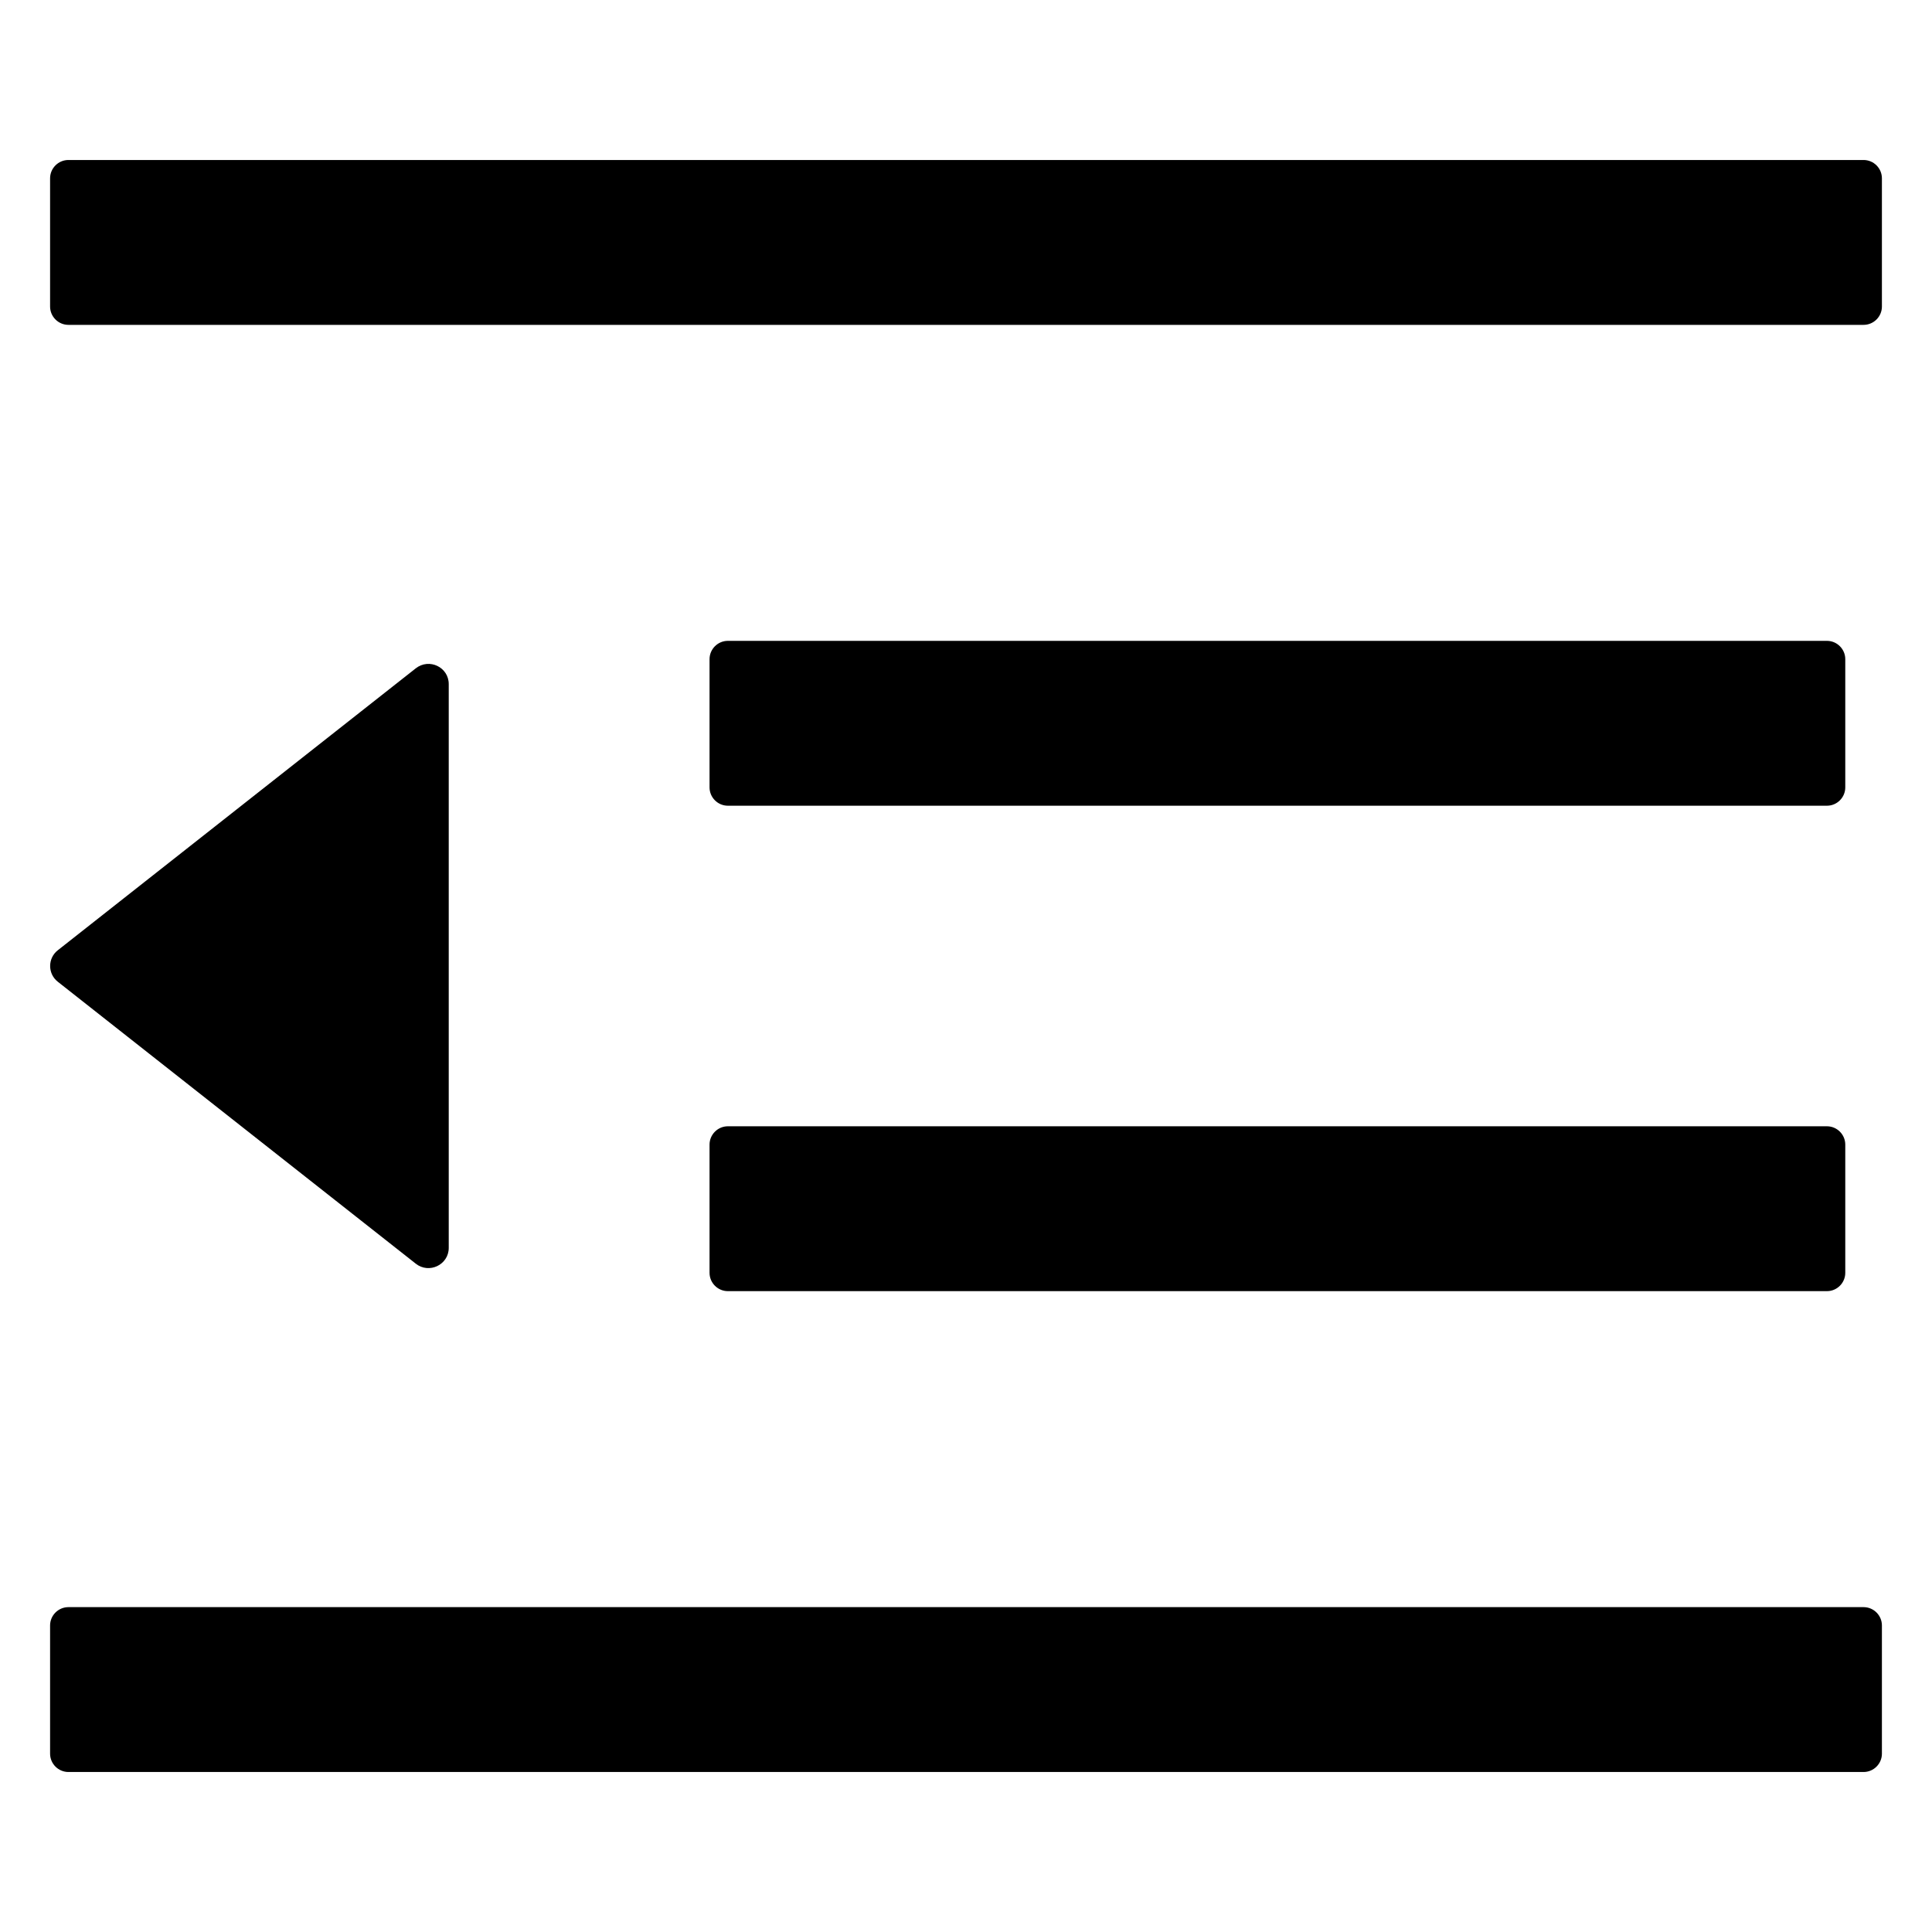
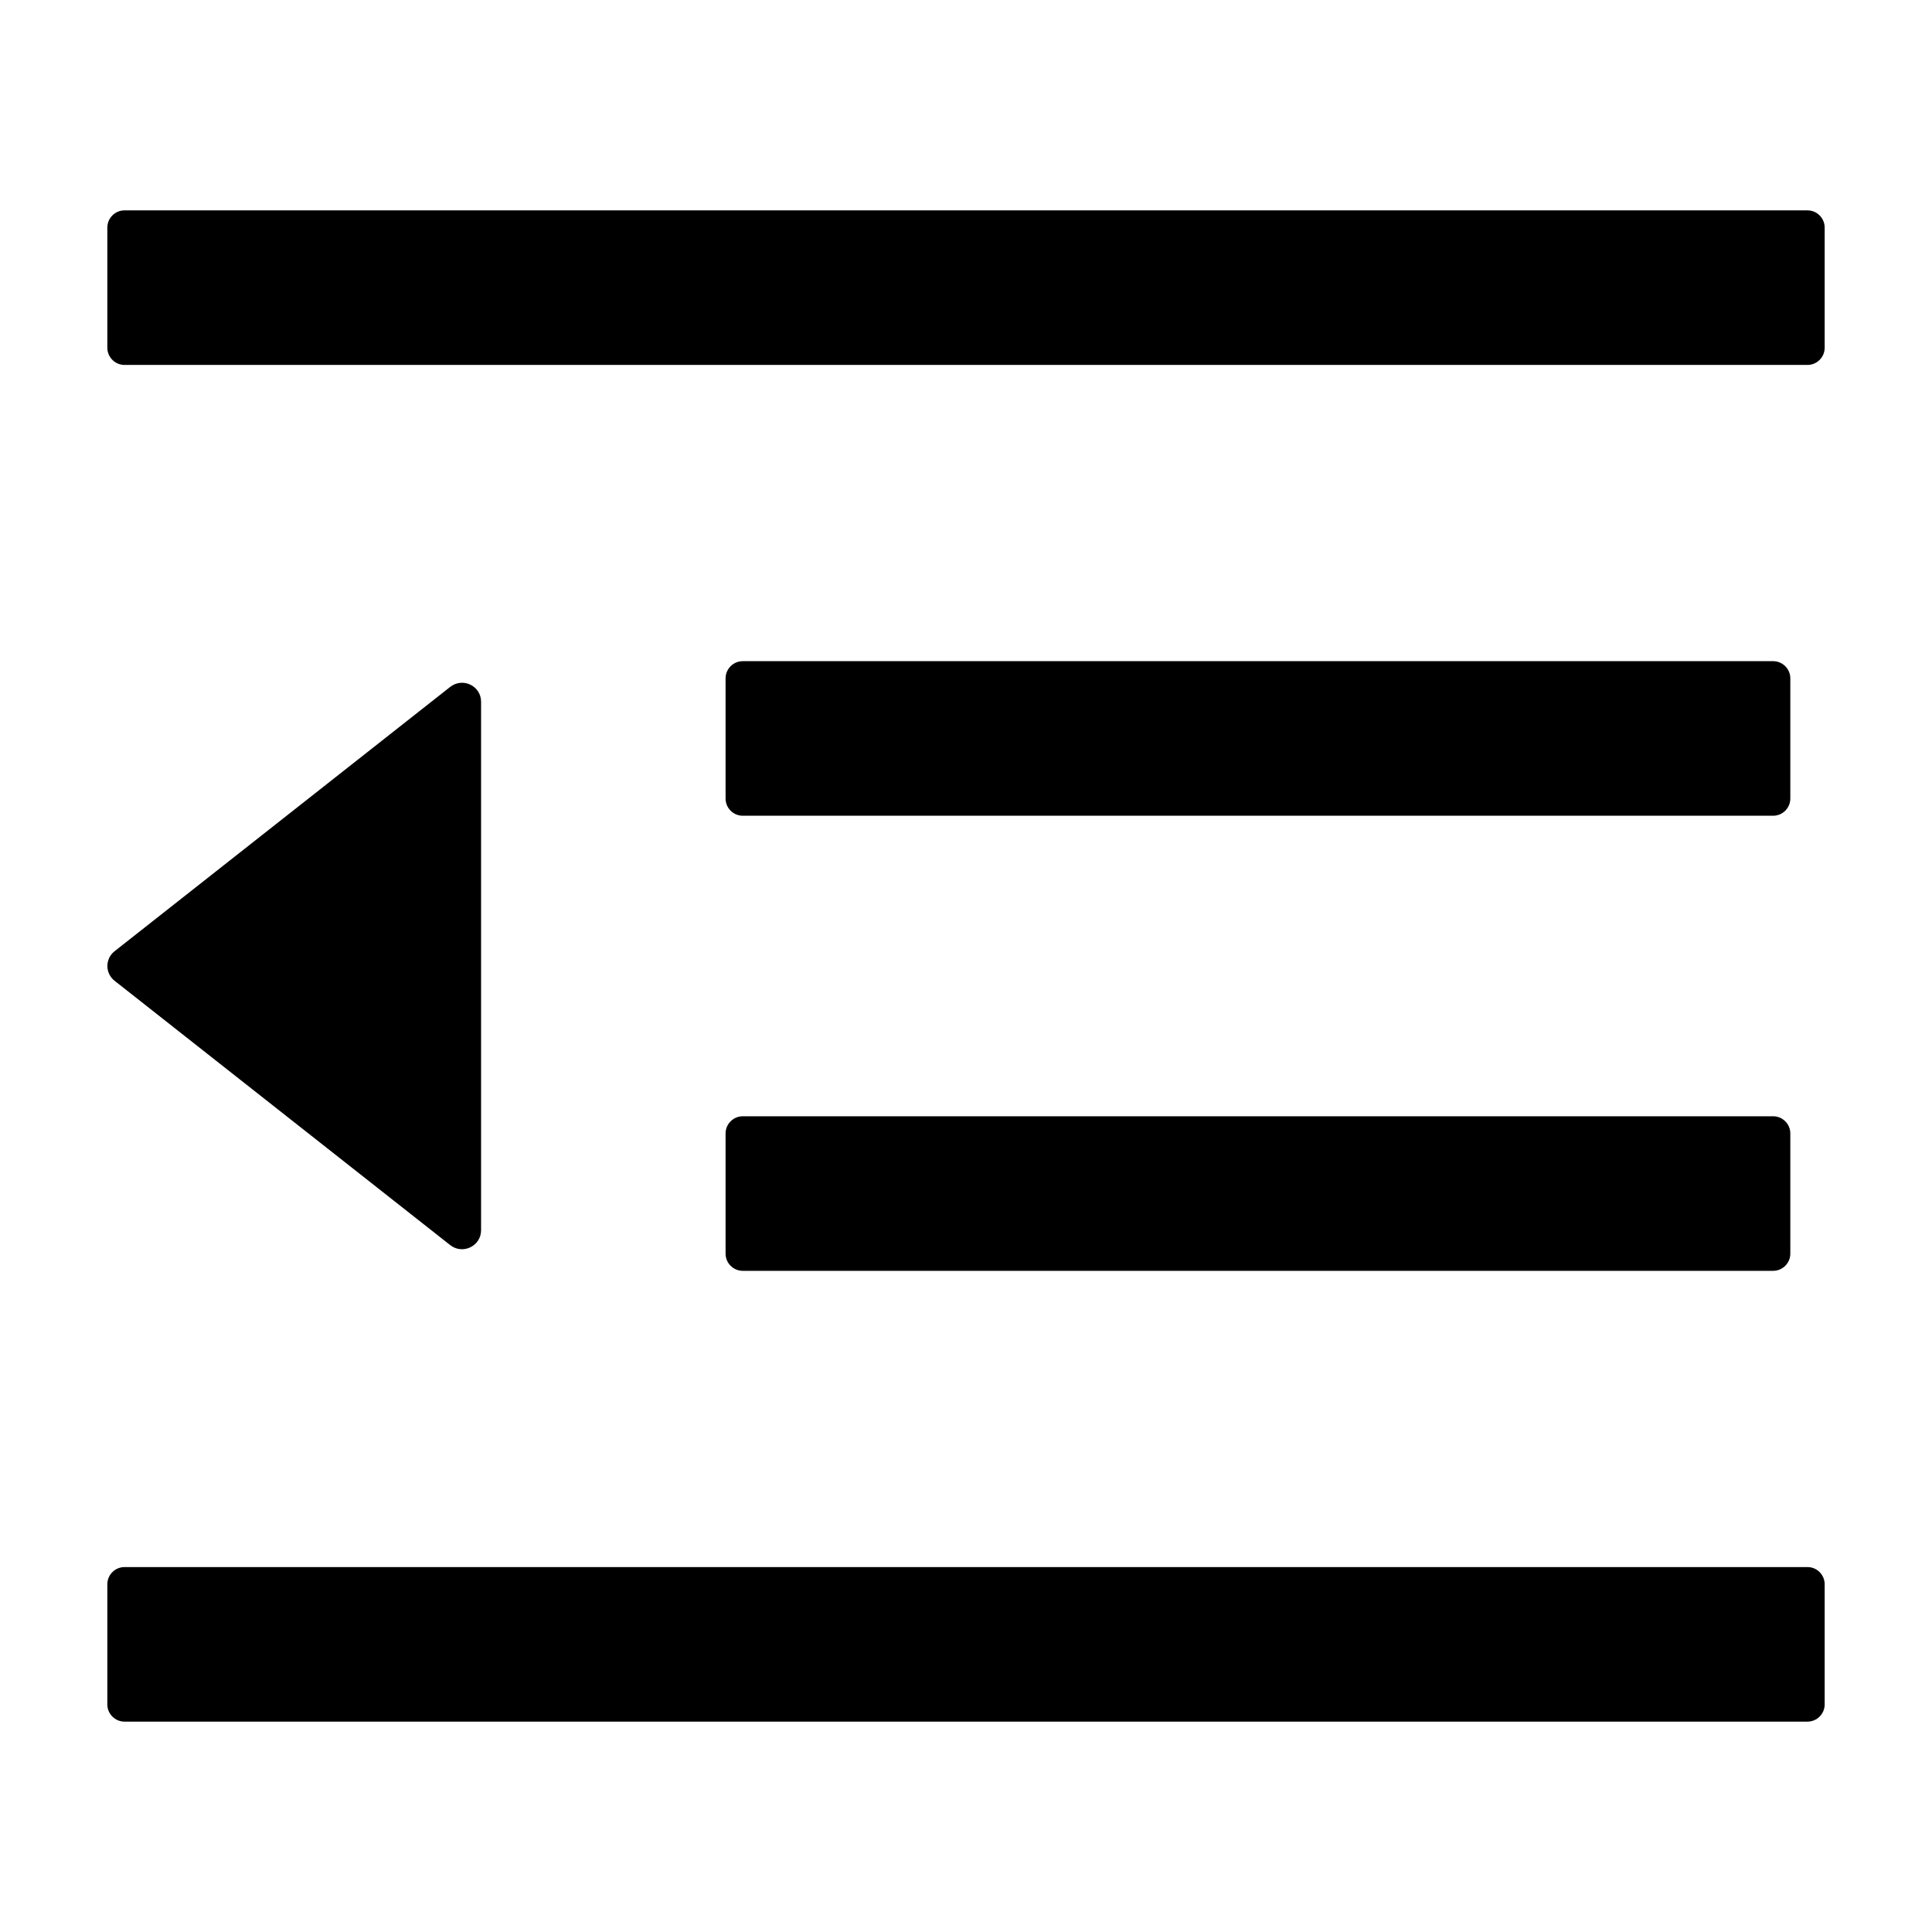
- <svg xmlns="http://www.w3.org/2000/svg" t="1621066423340" class="icon" viewBox="0 0 1024 1024" version="1.1" p-id="1234" width="16" height="16">
+ <svg xmlns="http://www.w3.org/2000/svg" t="1639290190700" class="icon" viewBox="0 0 1024 1024" version="1.1" p-id="1414" width="200" height="200">
  <defs>
    <style type="text/css" />
  </defs>
-   <path d="M385.783 427.046h582.542c5.34 0 9.709-4.369 9.709-9.709v-67.963c0-5.34-4.369-9.709-9.709-9.709H385.783c-5.34 0-9.709 4.369-9.709 9.709v67.963c0 5.34 4.369 9.709 9.709 9.709zM376.073 674.626c0 5.34 4.369 9.709 9.709 9.709h582.542c5.34 0 9.709-4.369 9.709-9.709v-67.963c0-5.34-4.369-9.709-9.709-9.709H385.783c-5.34 0-9.709 4.369-9.709 9.709v67.963zM987.743 84.802H36.257c-5.34 0-9.709 4.369-9.709 9.709v67.963c0 5.34 4.369 9.709 9.709 9.709h951.486c5.34 0 9.709-4.369 9.709-9.709v-67.963c0-5.34-4.369-9.709-9.709-9.709zM987.743 851.816H36.257c-5.34 0-9.709 4.369-9.709 9.709v67.963c0 5.34 4.369 9.709 9.709 9.709h951.486c5.34 0 9.709-4.369 9.709-9.709v-67.963c0-5.34-4.369-9.709-9.709-9.709zM30.674 520.374L220.365 669.772c7.039 5.583 17.476 0.607 17.476-8.374V362.602c0-8.981-10.316-13.957-17.476-8.374L30.674 503.626c-5.461 4.248-5.461 12.5 0 16.748z" p-id="1235" />
+   <path d="M393.671 432.356h546.133c5.006 0 9.102-4.096 9.102-9.102v-63.716c0-5.006-4.096-9.102-9.102-9.102H393.671c-5.006 0-9.102 4.096-9.102 9.102v63.716c0 5.006 4.096 9.102 9.102 9.102zM384.569 664.462c0 5.006 4.096 9.102 9.102 9.102h546.133c5.006 0 9.102-4.096 9.102-9.102v-63.716c0-5.006-4.096-9.102-9.102-9.102H393.671c-5.006 0-9.102 4.096-9.102 9.102v63.716zM958.009 111.502H65.991c-5.006 0-9.102 4.096-9.102 9.102v63.716c0 5.006 4.096 9.102 9.102 9.102h892.018c5.006 0 9.102-4.096 9.102-9.102v-63.716c0-5.006-4.096-9.102-9.102-9.102zM958.009 830.578H65.991c-5.006 0-9.102 4.096-9.102 9.102v63.716c0 5.006 4.096 9.102 9.102 9.102h892.018c5.006 0 9.102-4.096 9.102-9.102v-63.716c0-5.006-4.096-9.102-9.102-9.102zM60.757 519.851L238.592 659.911c6.599 5.234 16.384 0.569 16.384-7.851V371.94c0-8.42-9.671-13.084-16.384-7.851L60.757 504.149c-5.12 3.982-5.12 11.719 0 15.701z" p-id="1415" />
</svg>
